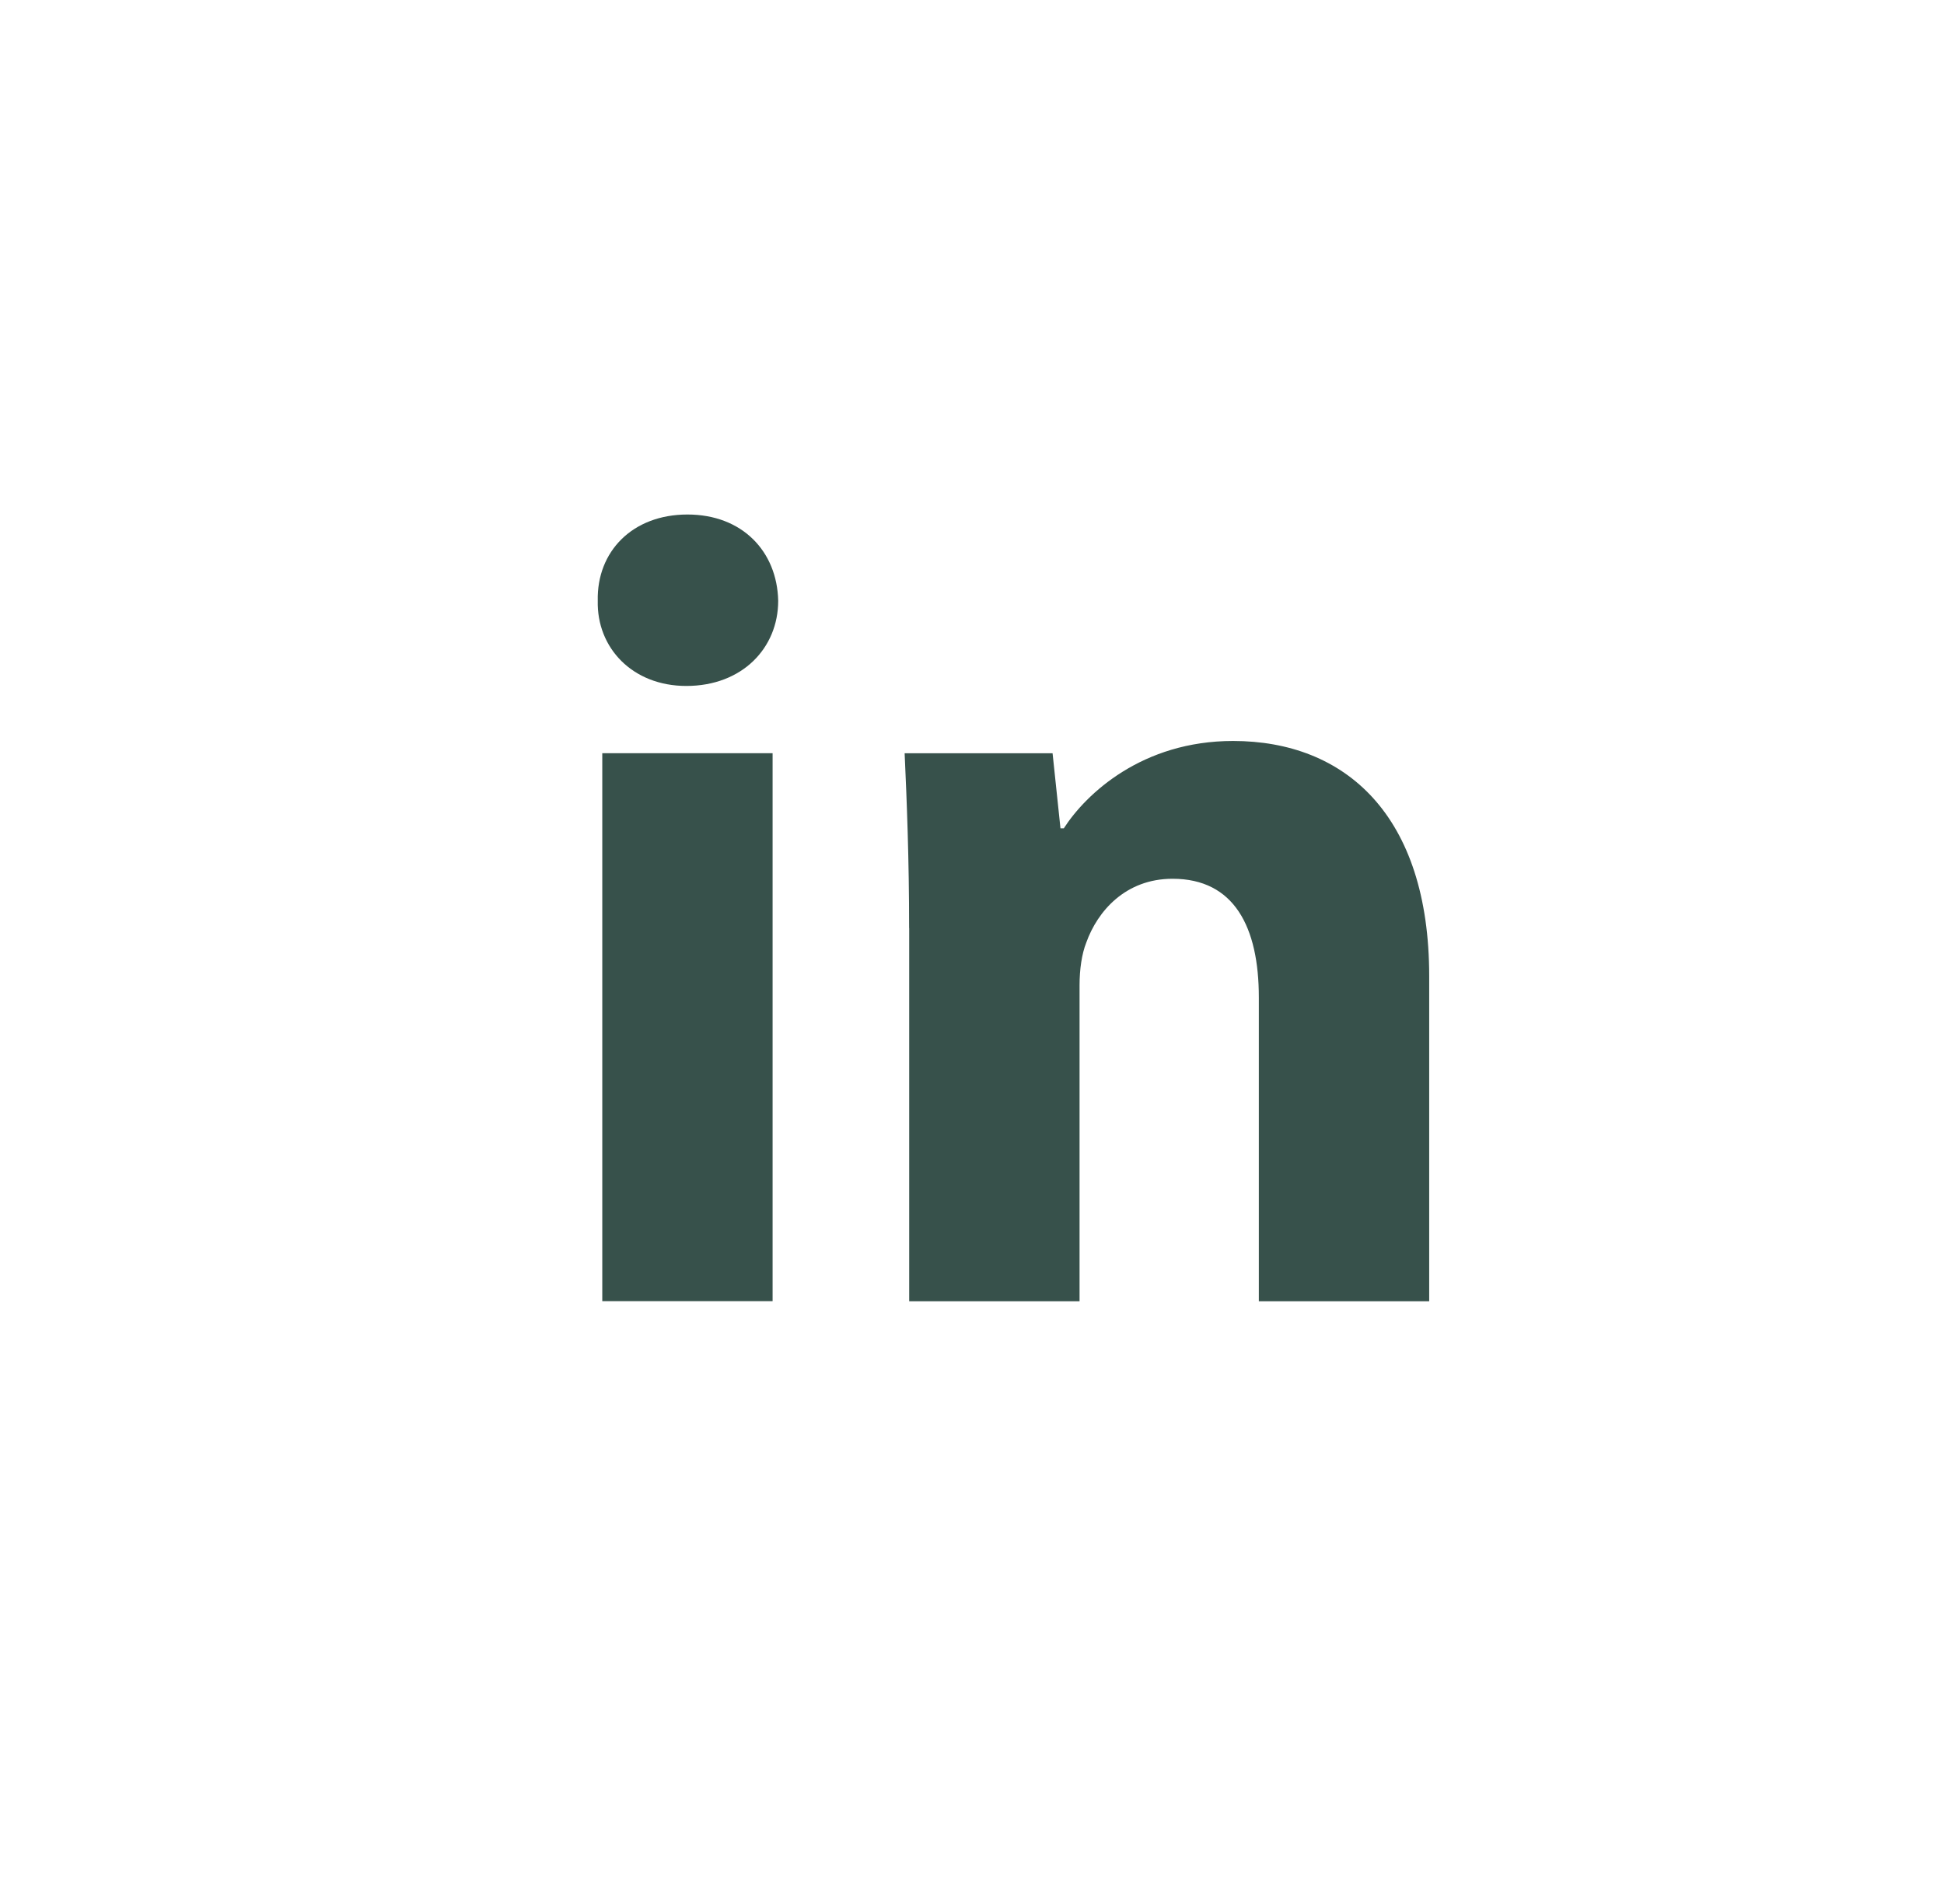
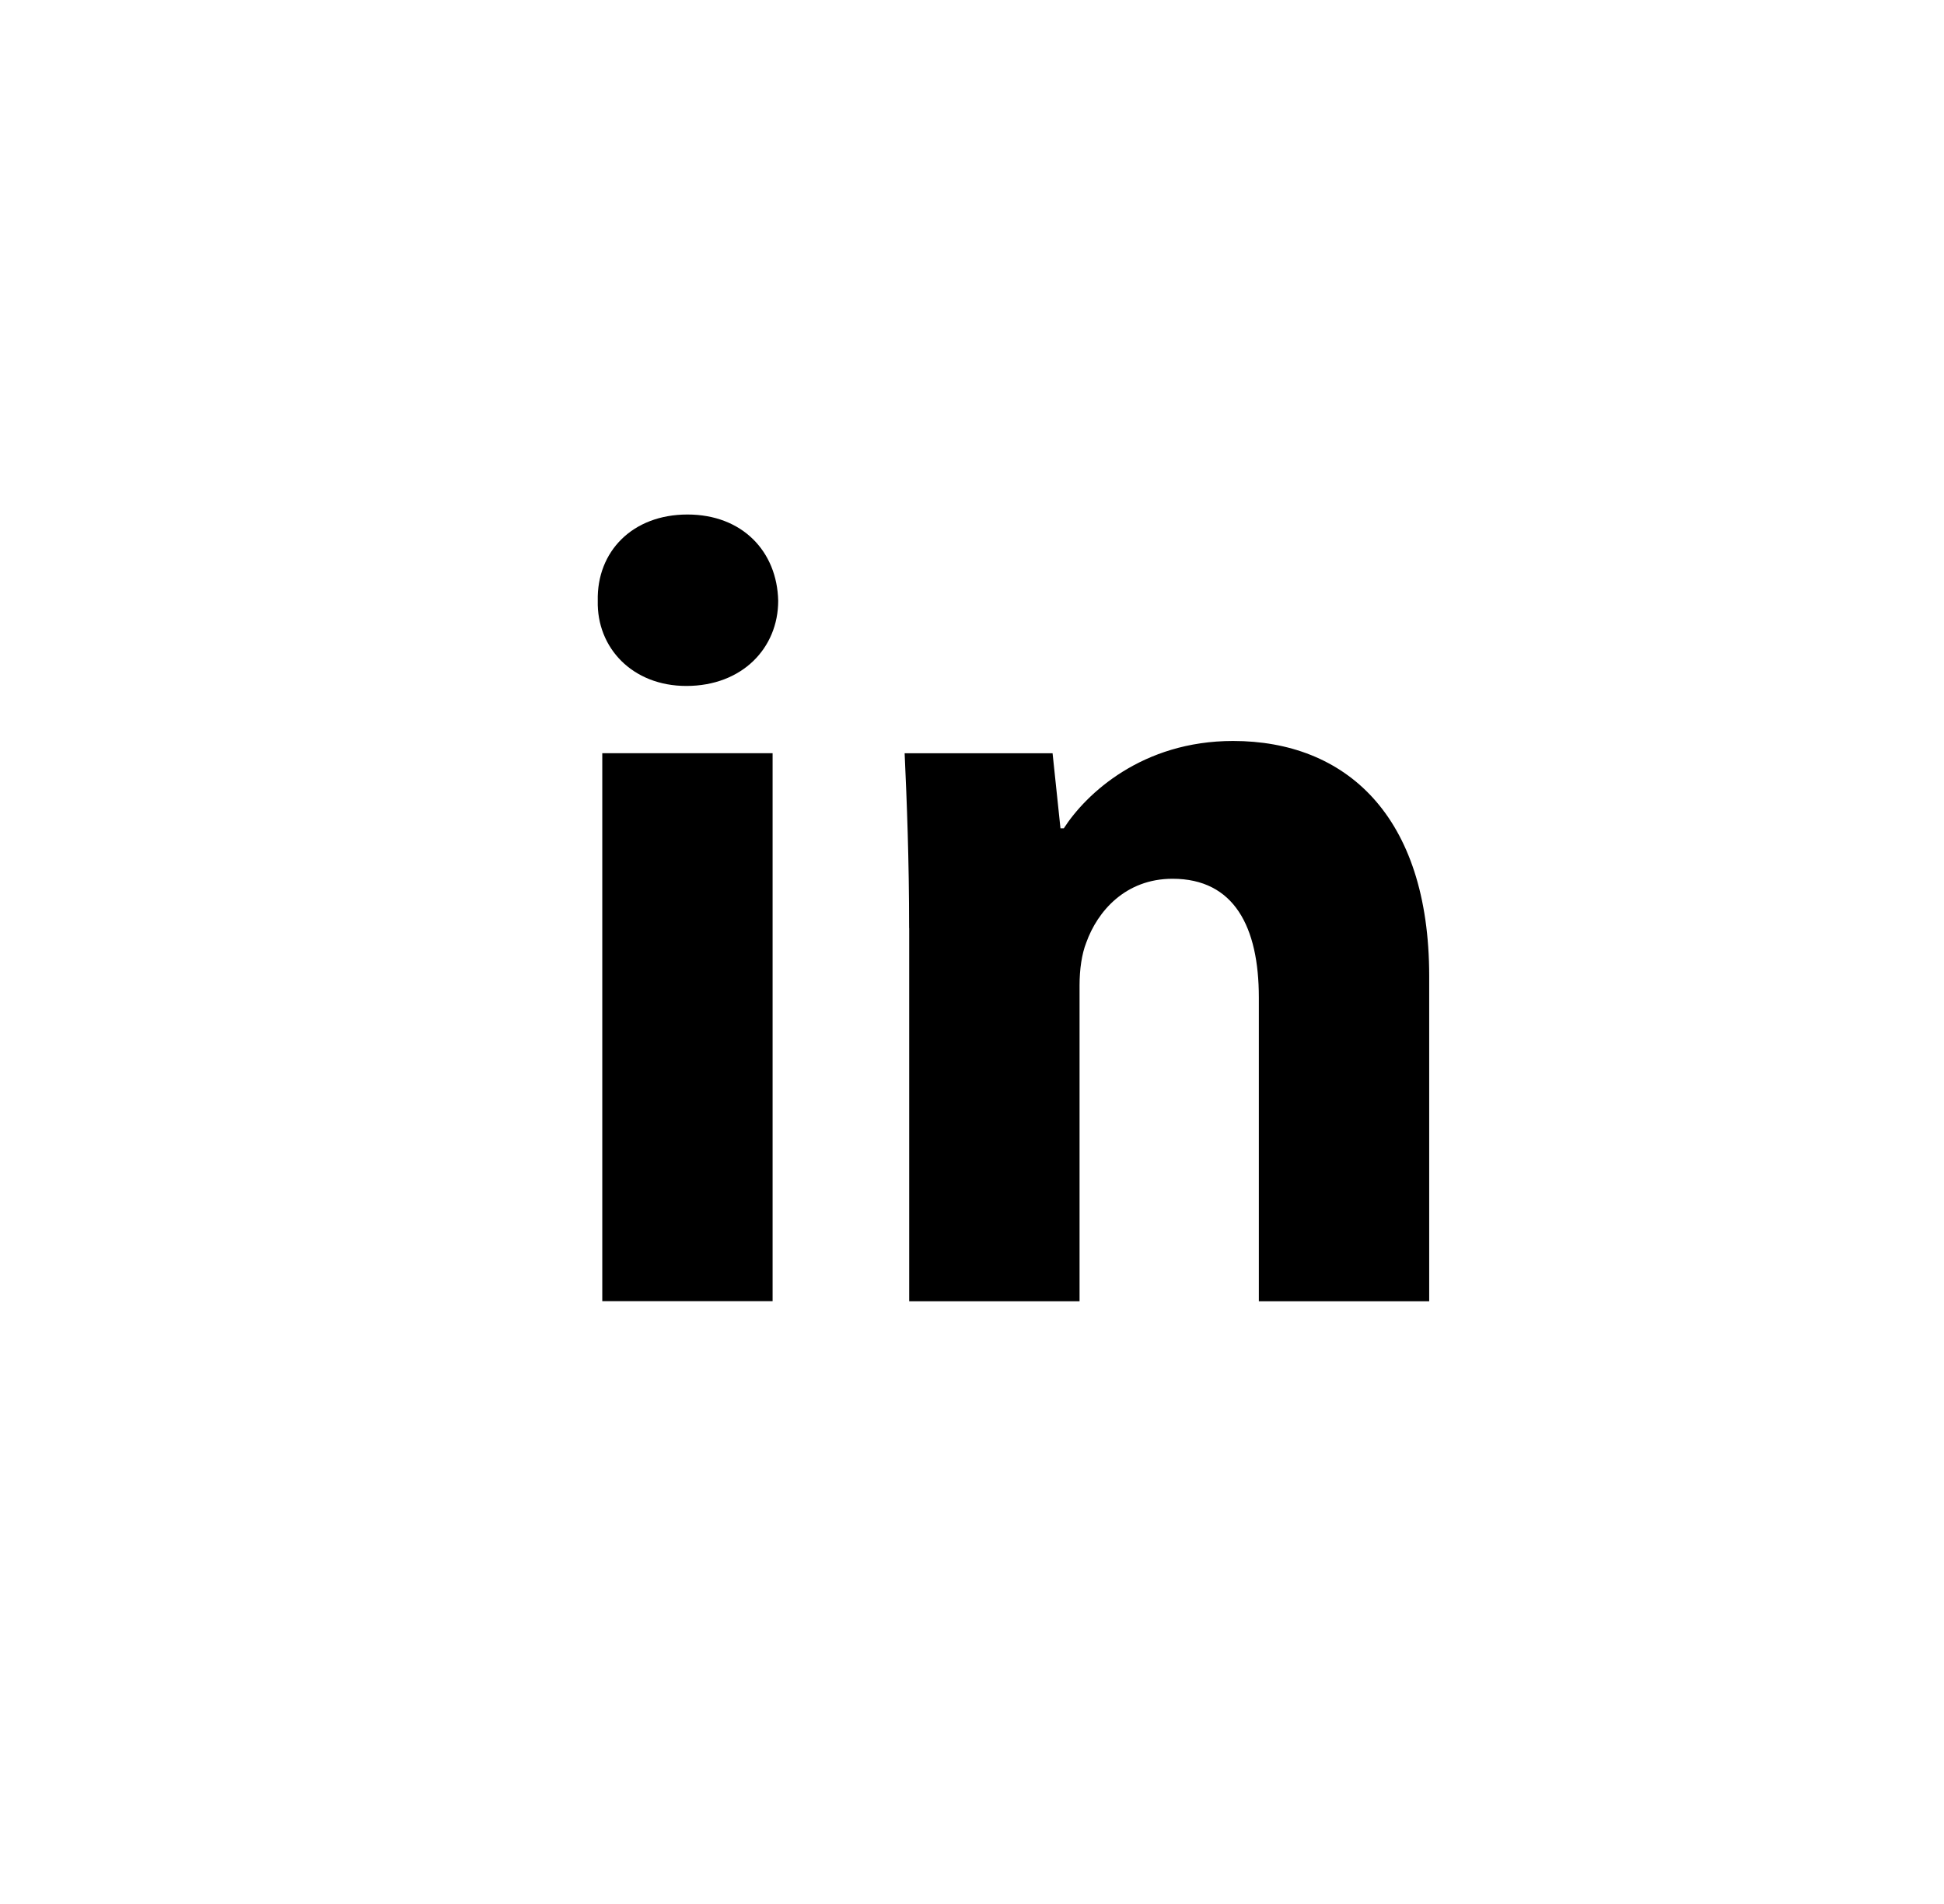
- <svg xmlns="http://www.w3.org/2000/svg" width="49" height="48" viewBox="0 0 49 48" fill="none">
-   <path fill-rule="evenodd" clip-rule="evenodd" d="M19.615 15.146C19.615 16.333 18.712 17.293 17.299 17.293C15.942 17.293 15.039 16.333 15.067 15.146C15.039 13.903 15.942 12.971 17.327 12.971C18.712 12.971 19.588 13.903 19.615 15.146ZM15.181 32.804V18.988H19.474V32.803H15.181V32.804Z" fill="#37514B" />
-   <path fill-rule="evenodd" clip-rule="evenodd" d="M22.915 23.397C22.915 21.674 22.858 20.205 22.802 18.99H26.531L26.73 20.882H26.814C27.379 20.006 28.792 18.68 31.08 18.68C33.905 18.68 36.024 20.544 36.024 24.611V32.805H31.73V25.149C31.73 23.368 31.109 22.154 29.555 22.154C28.368 22.154 27.662 22.973 27.38 23.764C27.267 24.047 27.211 24.442 27.211 24.838V32.805H22.917V23.397H22.915Z" fill="#37514B" />
+ <svg xmlns="http://www.w3.org/2000/svg" width="49" height="48" viewBox="0 0 49 48">
+   <path fill-rule="evenodd" clip-rule="evenodd" d="M19.615 15.146C19.615 16.333 18.712 17.293 17.299 17.293C15.942 17.293 15.039 16.333 15.067 15.146C15.039 13.903 15.942 12.971 17.327 12.971C18.712 12.971 19.588 13.903 19.615 15.146ZM15.181 32.804V18.988H19.474V32.803H15.181V32.804Z" />
+   <path fill-rule="evenodd" clip-rule="evenodd" d="M22.915 23.397C22.915 21.674 22.858 20.205 22.802 18.99H26.531L26.73 20.882H26.814C27.379 20.006 28.792 18.68 31.08 18.68C33.905 18.68 36.024 20.544 36.024 24.611V32.805H31.73V25.149C31.73 23.368 31.109 22.154 29.555 22.154C28.368 22.154 27.662 22.973 27.38 23.764C27.267 24.047 27.211 24.442 27.211 24.838V32.805H22.917V23.397H22.915Z" />
</svg>
